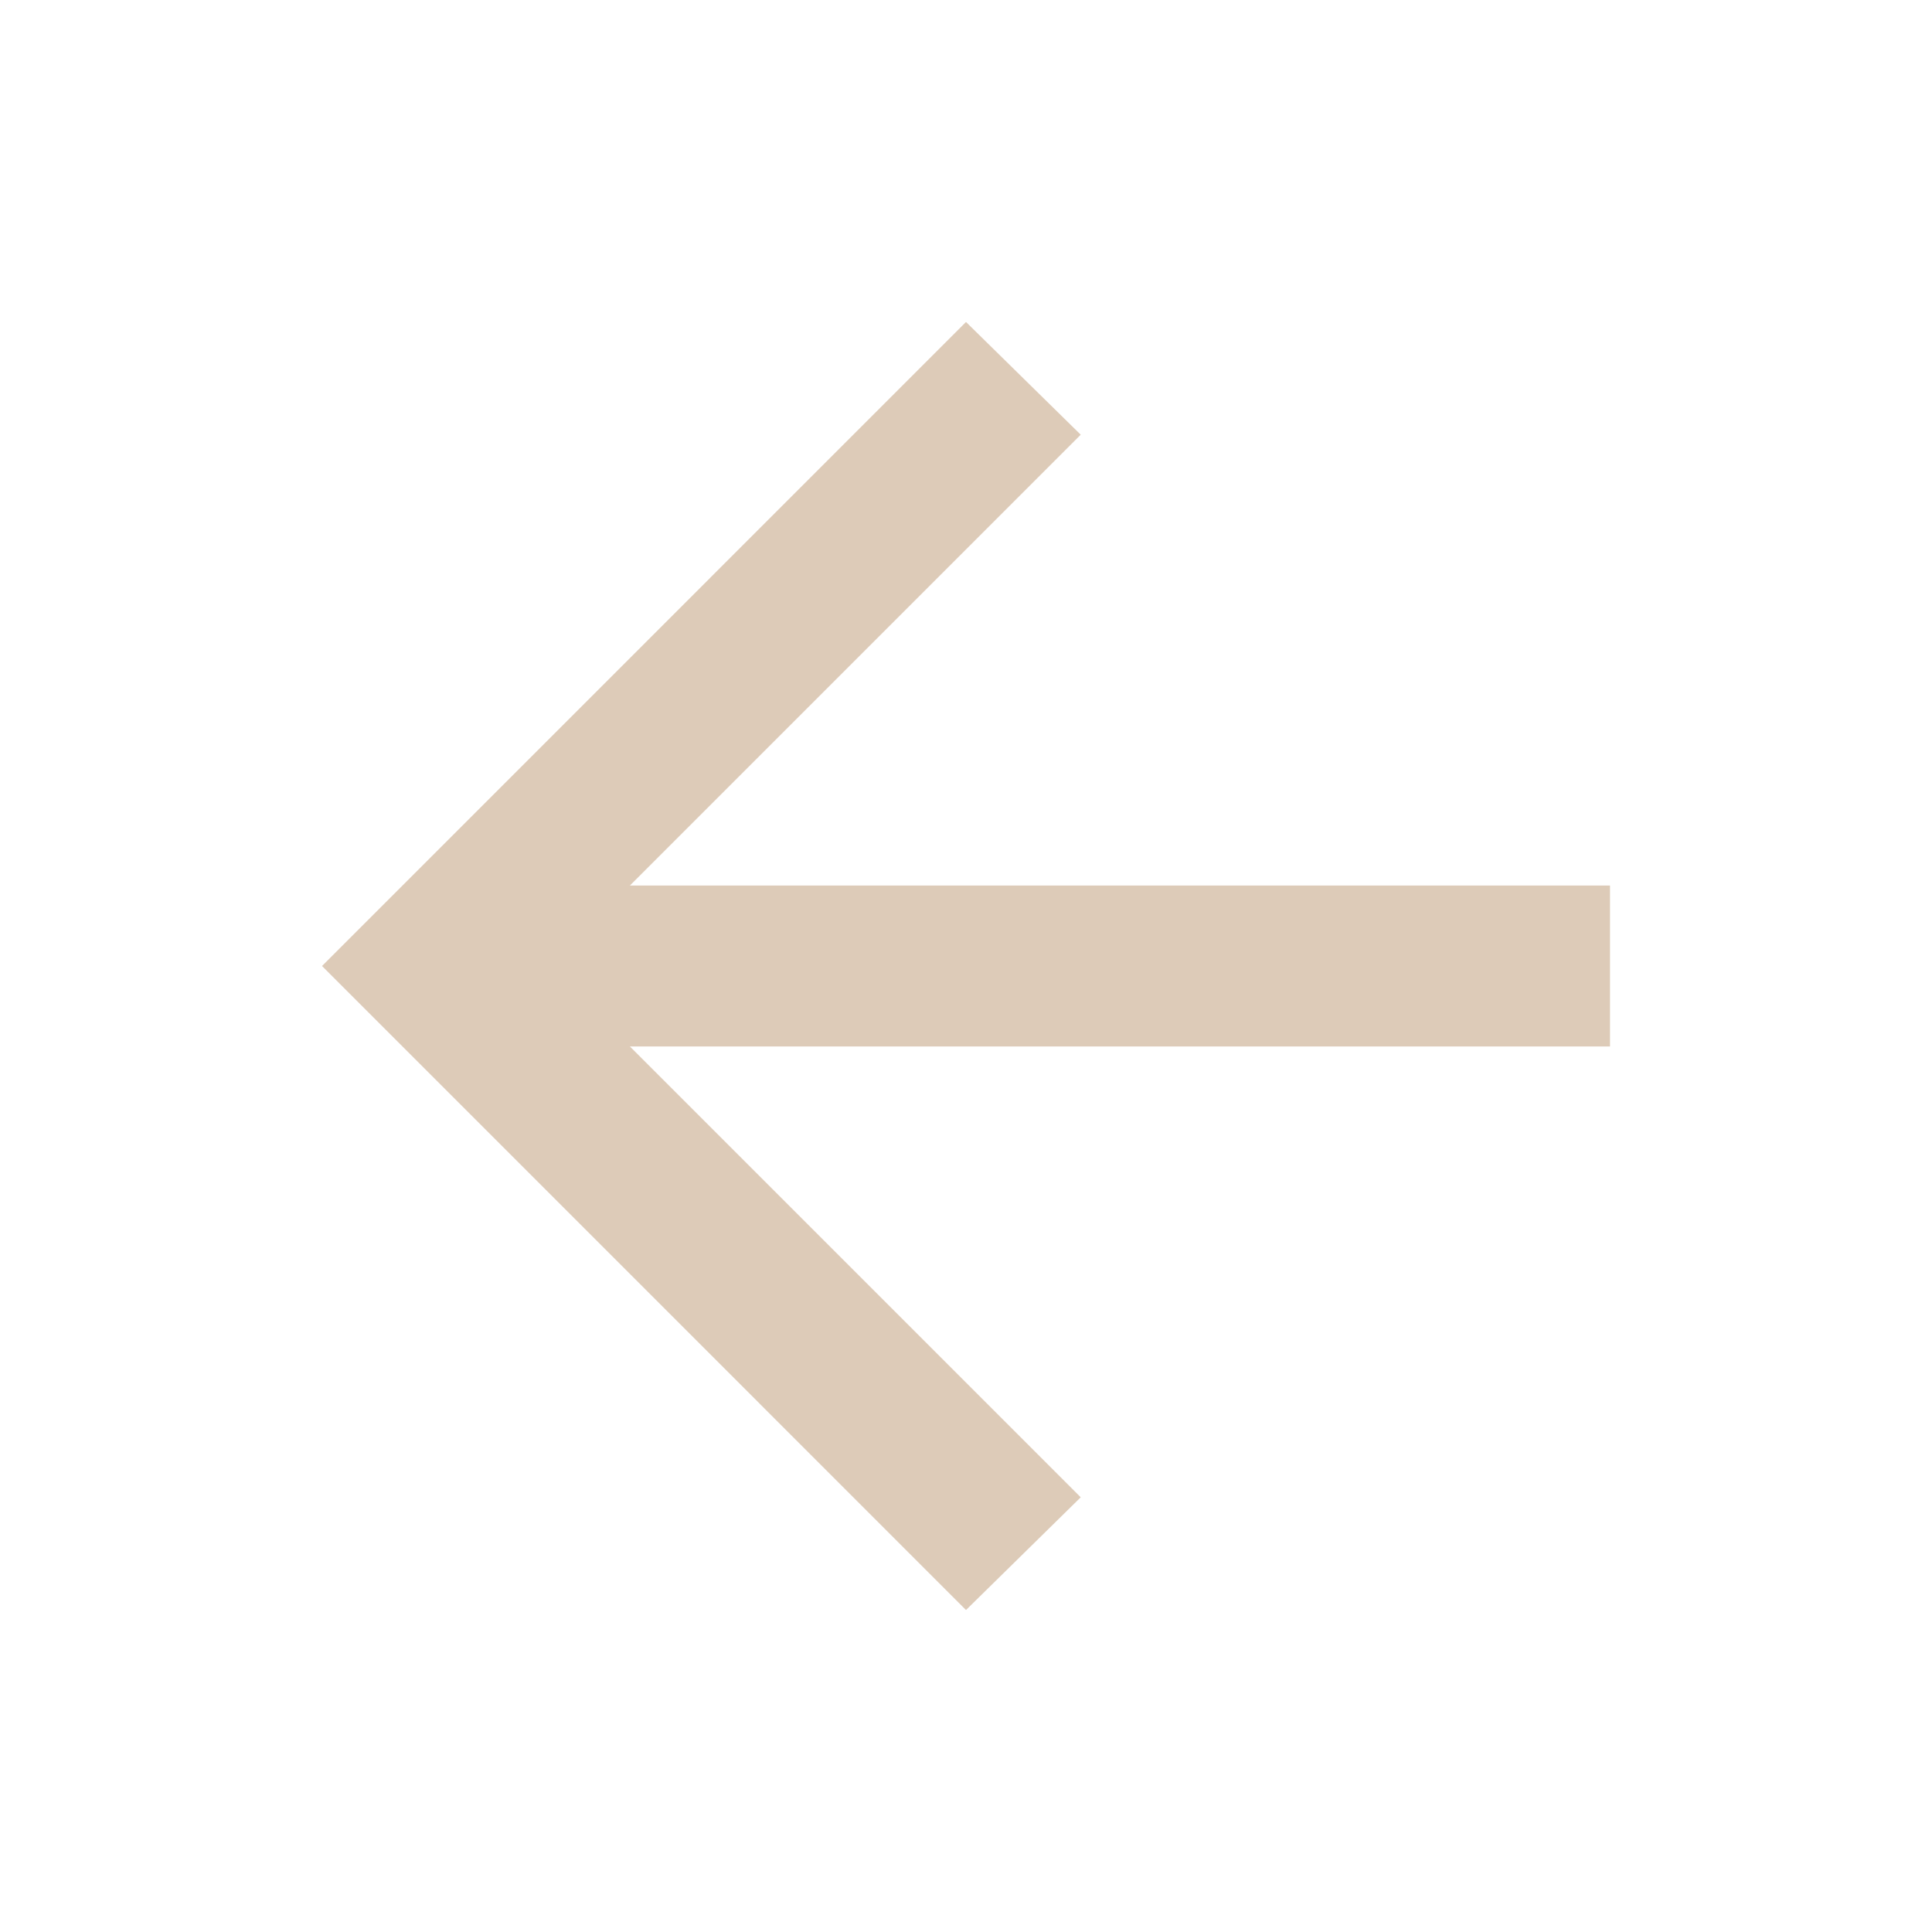
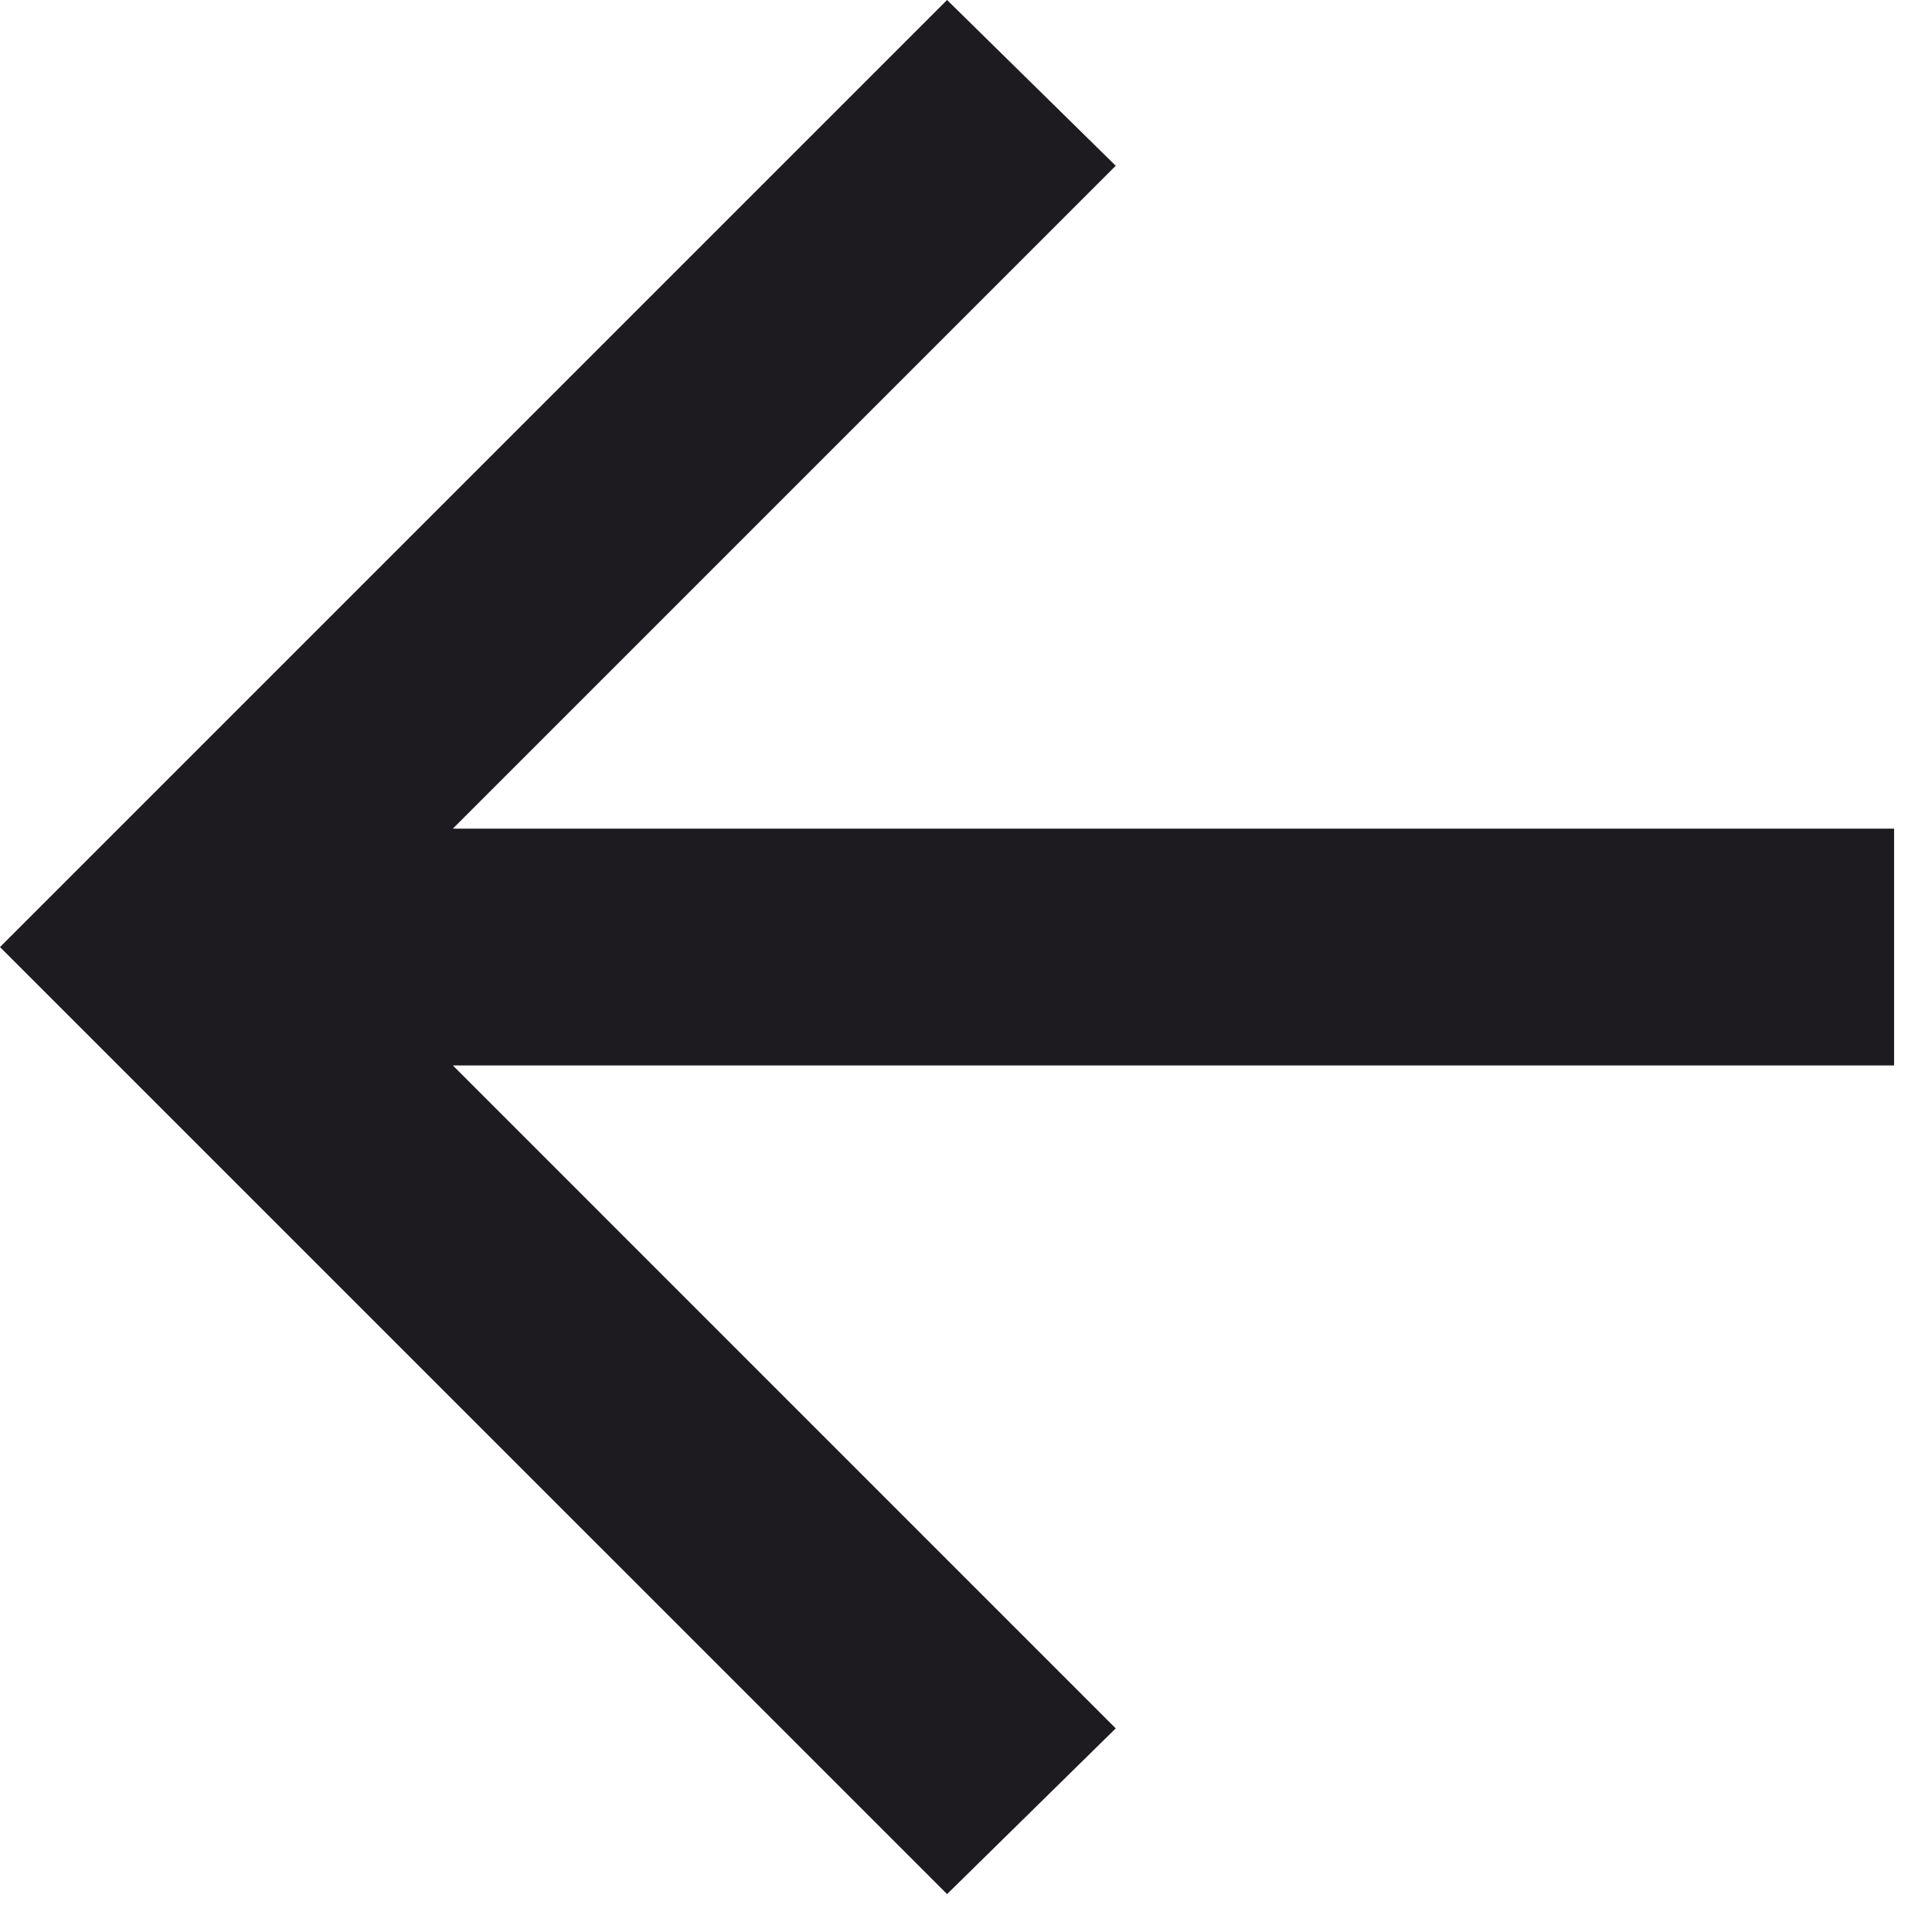
- <svg xmlns="http://www.w3.org/2000/svg" width="50" height="50" viewBox="0 0 50 50" fill="none">
-   <path d="M16.302 27.083L27.969 38.75L25 41.667L8.334 25L25 8.333L27.969 11.25L16.302 22.917H41.667V27.083H16.302Z" fill="#DDCBB8" />
+ <svg xmlns="http://www.w3.org/2000/svg" width="34" height="34" viewBox="0 0 34 34" fill="none">
+   <path d="M7.969 18.75L19.635 30.417L16.667 33.333L0 16.667L16.667 0L19.635 2.917L7.969 14.583H33.333V18.75H7.969Z" fill="#1D1B20" />
</svg>
